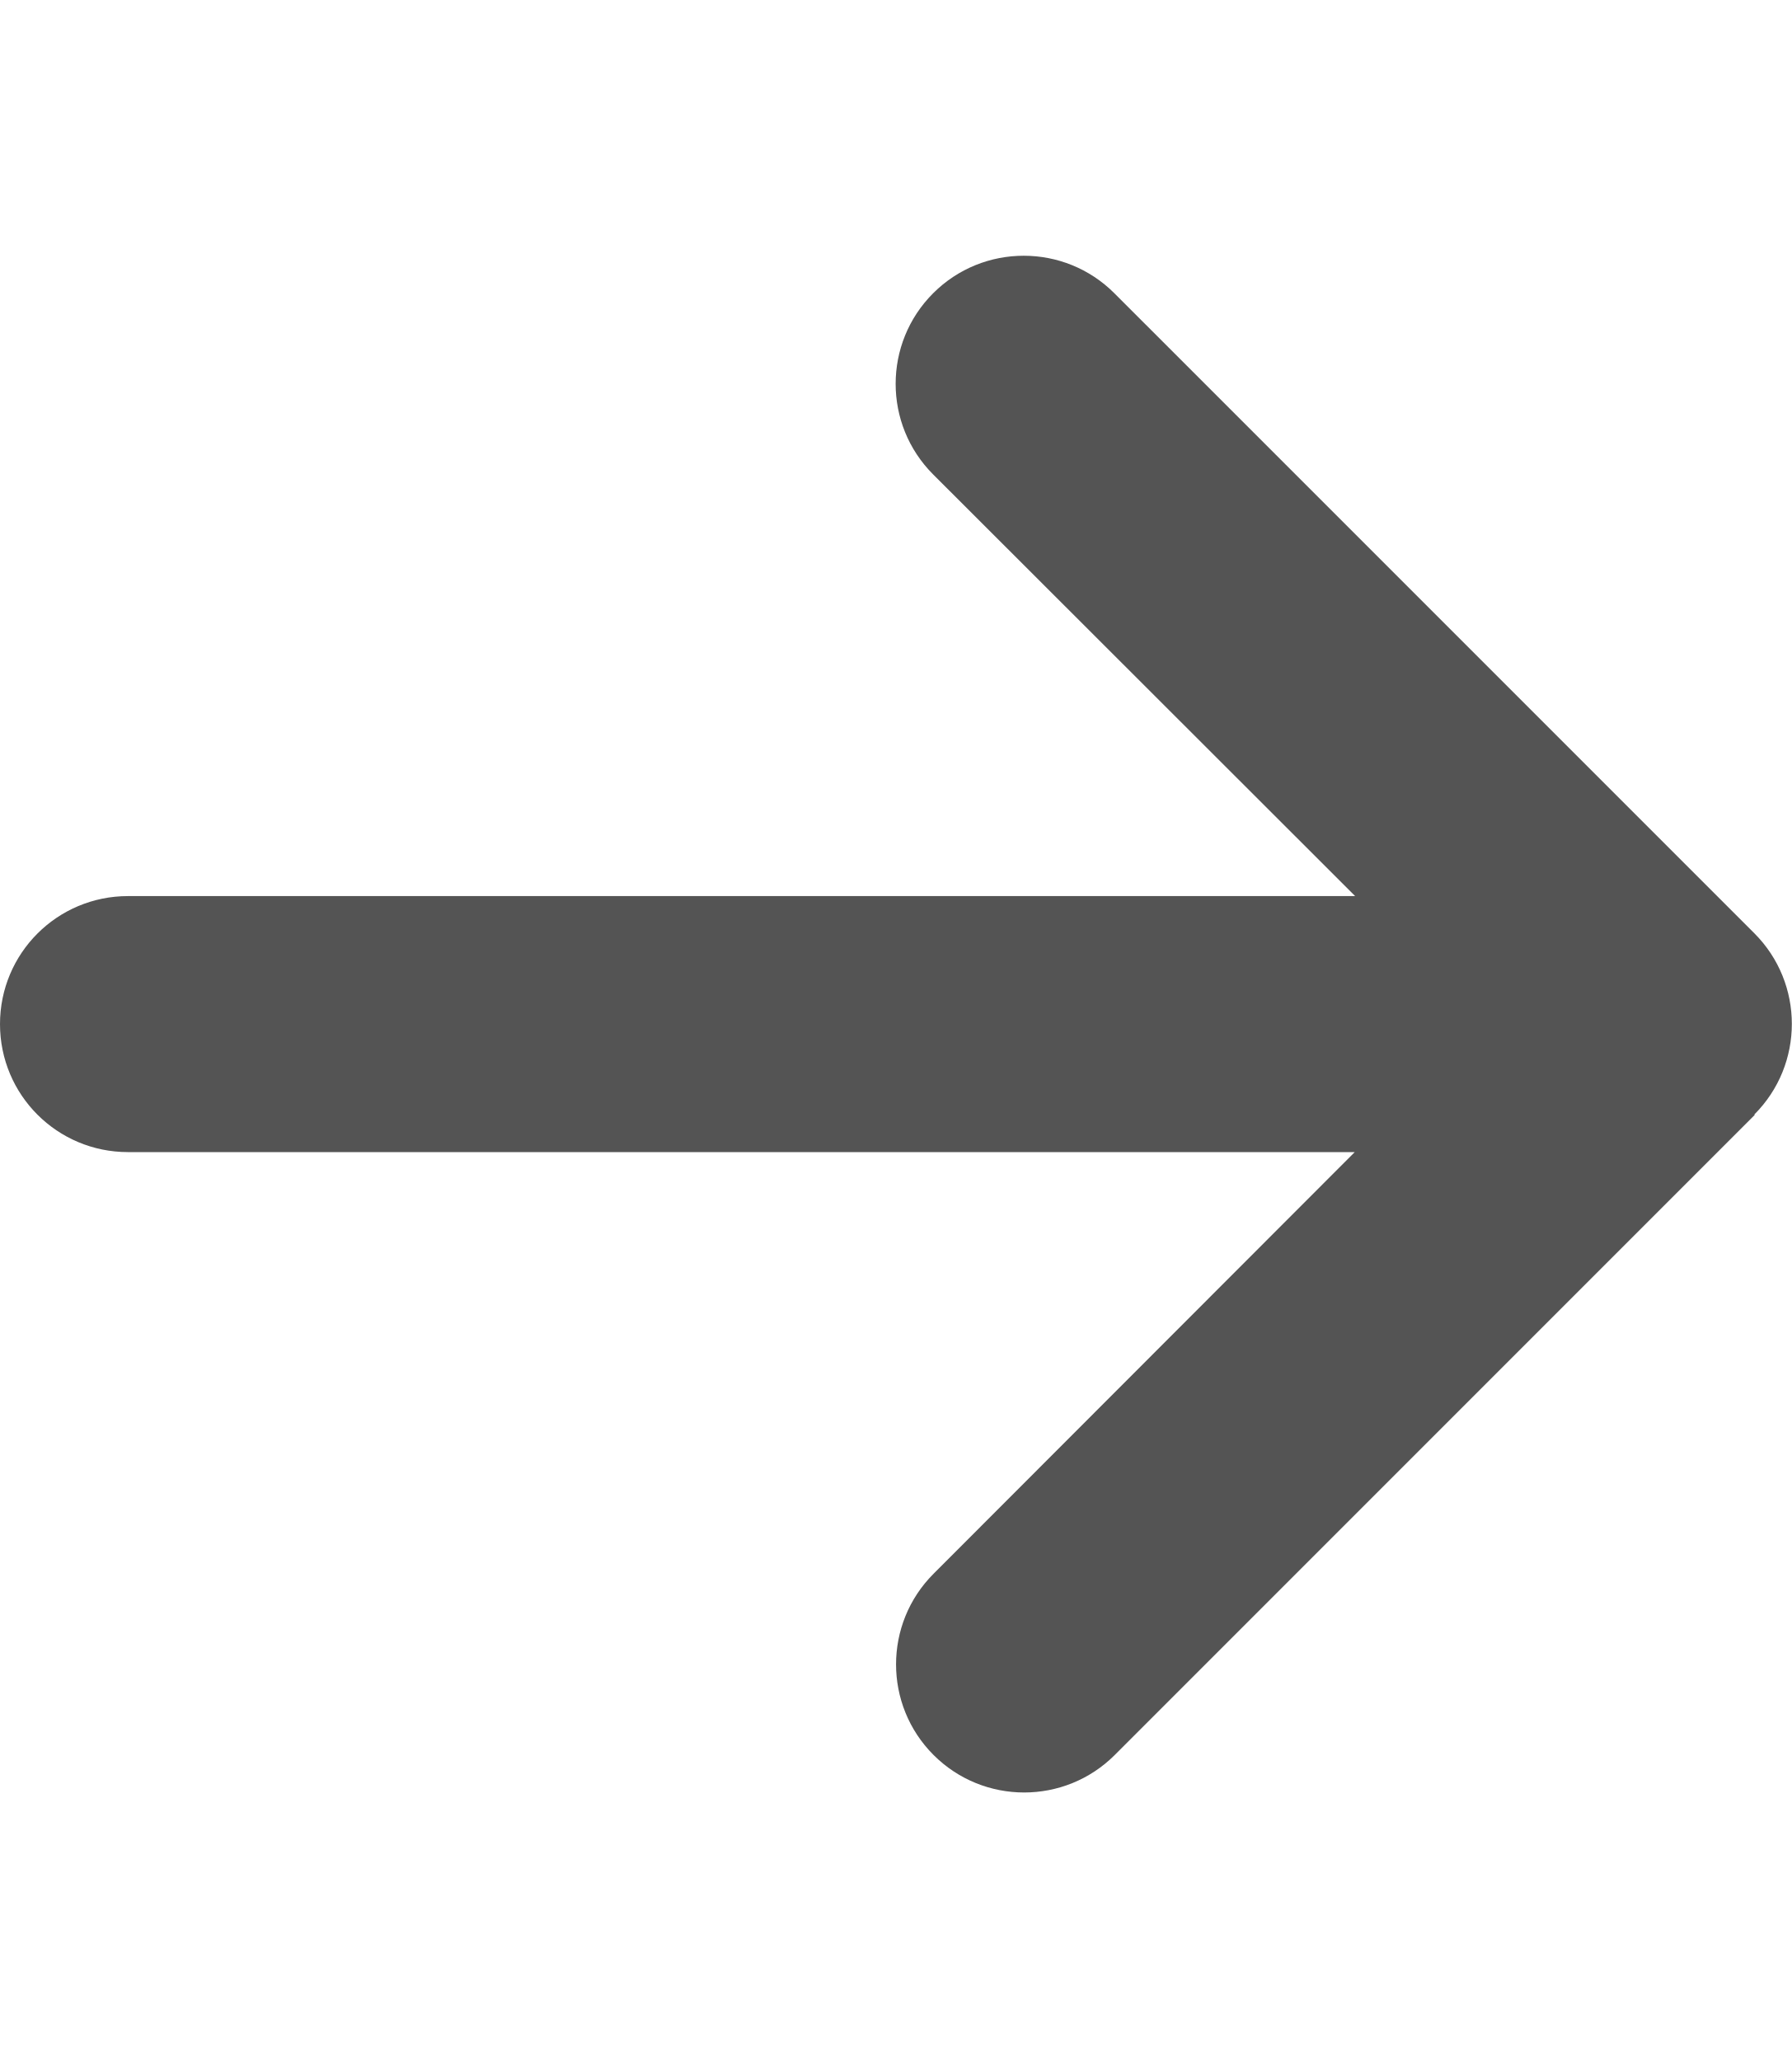
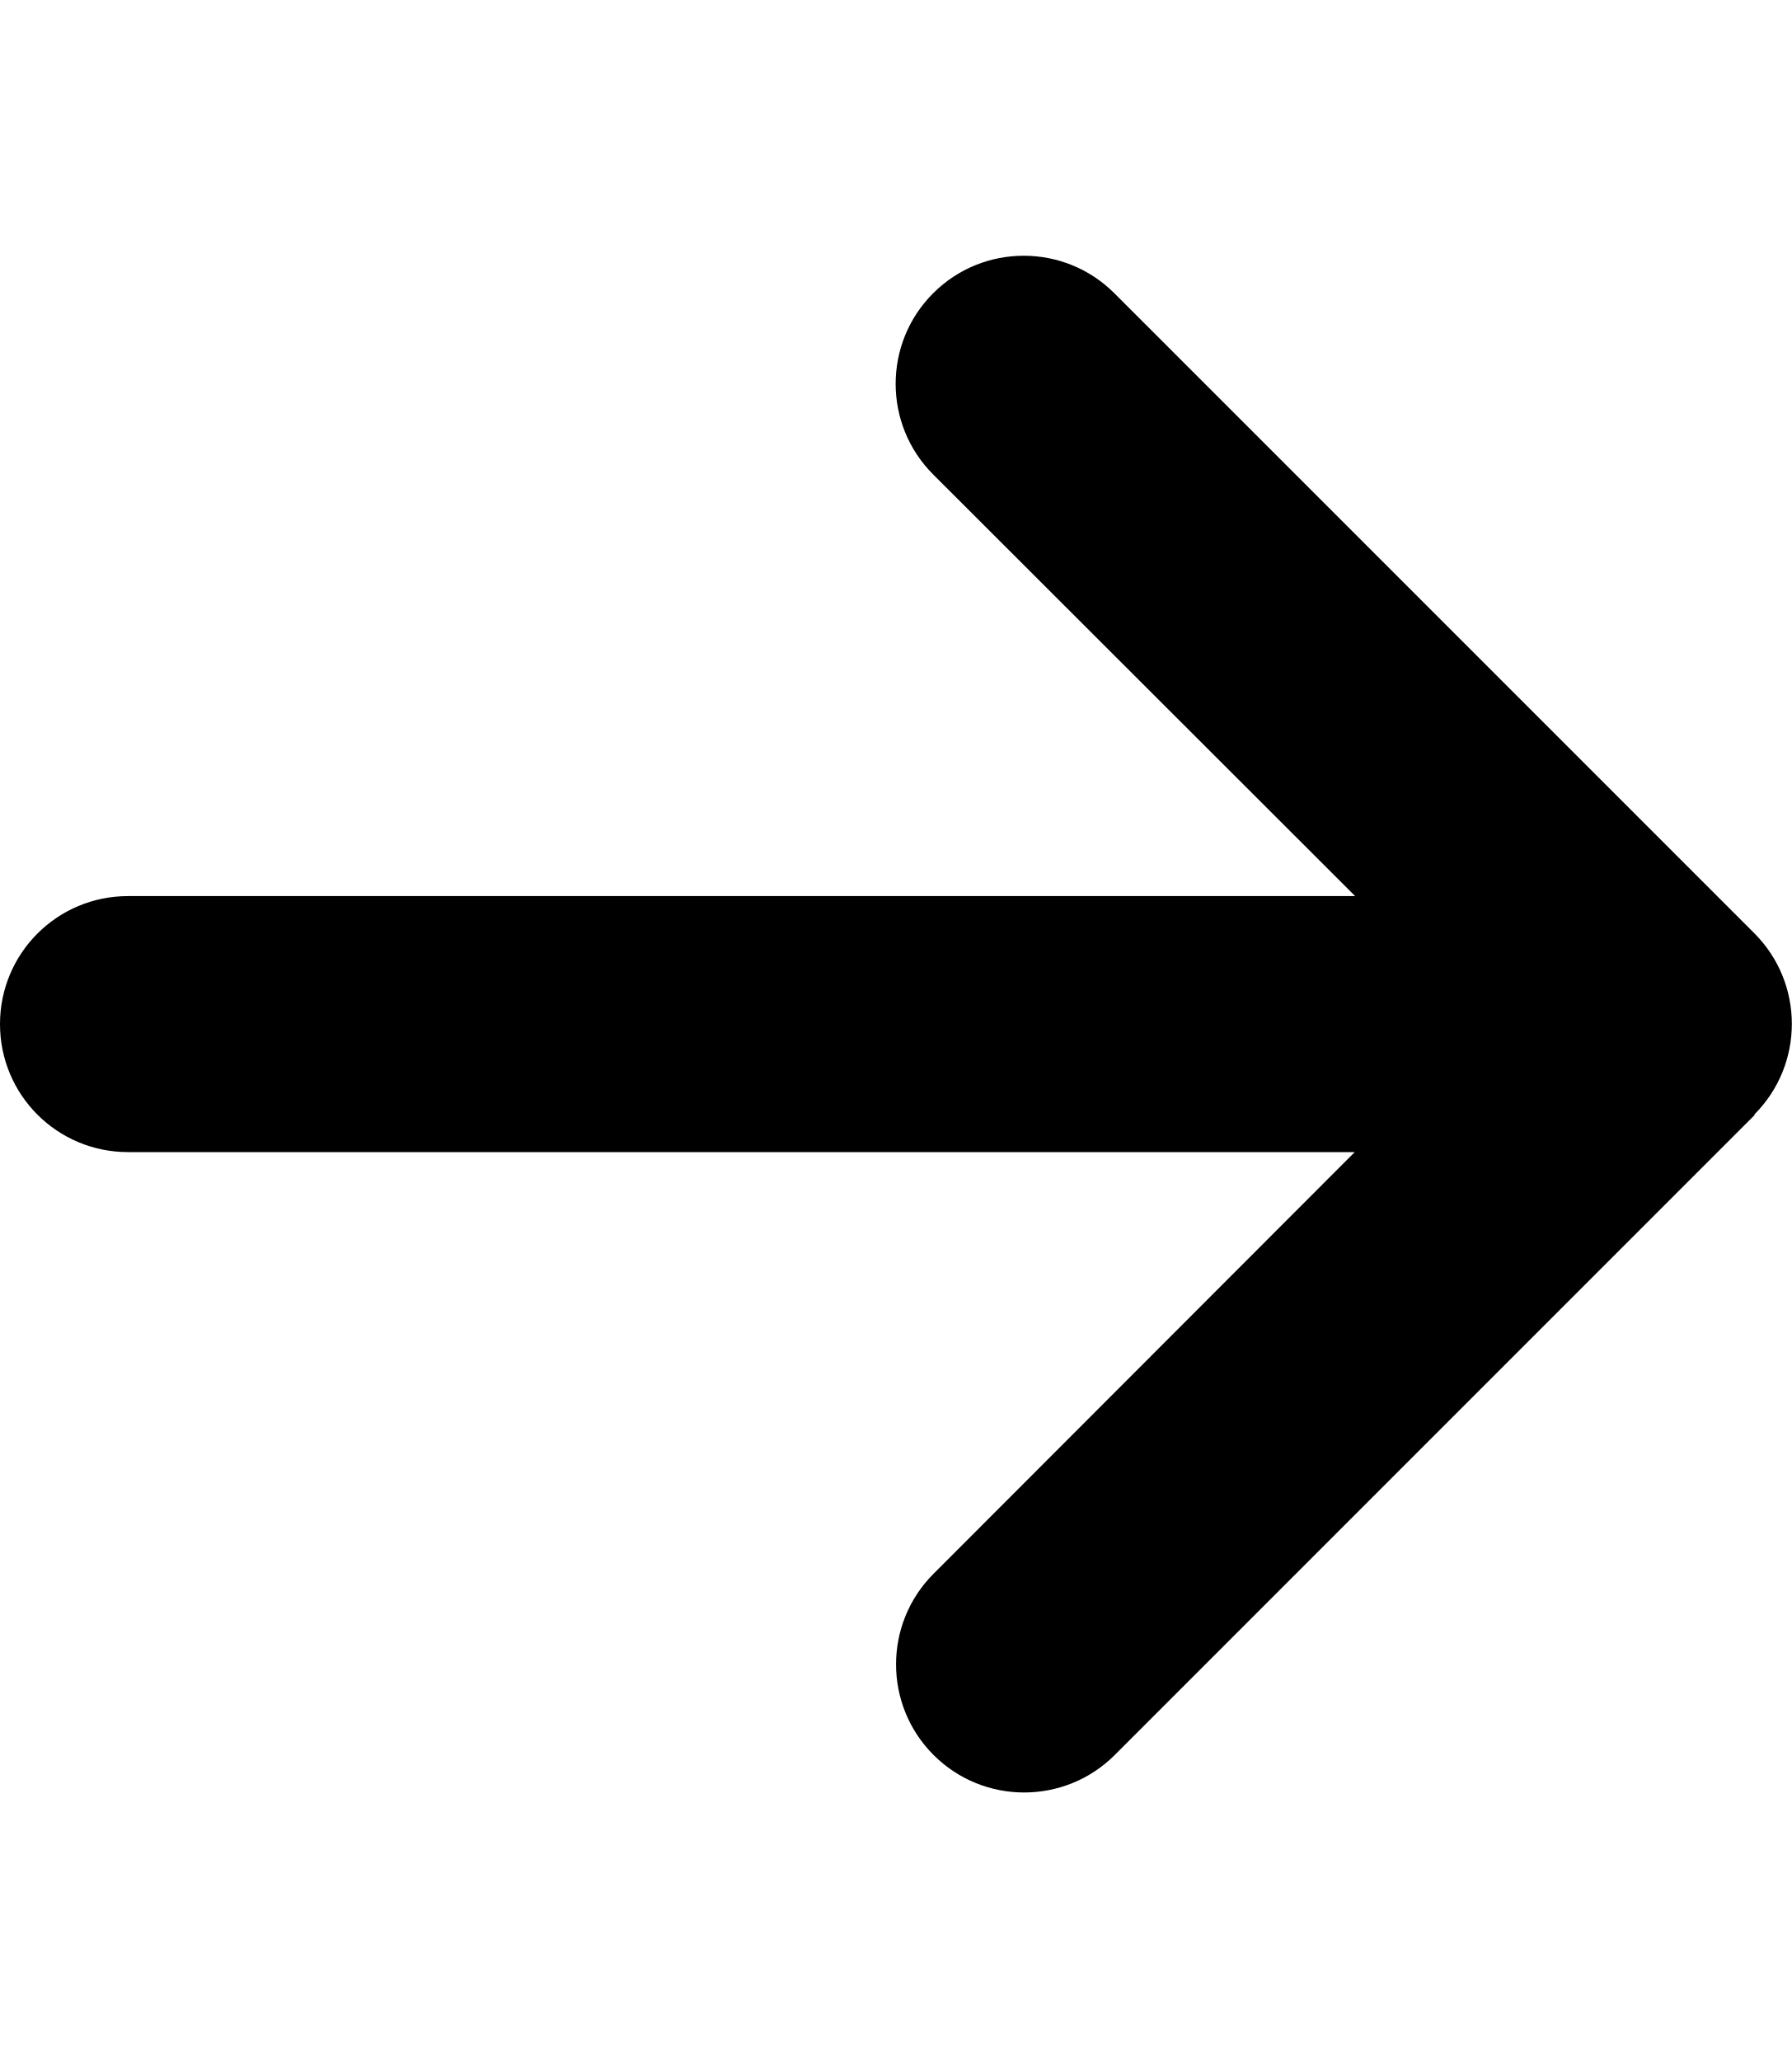
<svg xmlns="http://www.w3.org/2000/svg" width="40" height="46" viewBox="0 0 40 46" fill="none">
-   <path d="M39.161 24.875C40.277 23.759 40.277 21.946 39.161 20.83L24.875 6.545C23.759 5.429 21.946 5.429 20.83 6.545C19.714 7.661 19.714 9.473 20.83 10.589L30.25 20H2.857C1.277 20 0 21.277 0 22.857C0 24.438 1.277 25.714 2.857 25.714H30.241L20.839 35.125C19.723 36.241 19.723 38.054 20.839 39.17C21.955 40.286 23.768 40.286 24.884 39.17L39.17 24.884L39.161 24.875Z" fill="#545454" />
+   <path d="M39.161 24.875C40.277 23.759 40.277 21.946 39.161 20.83L24.875 6.545C23.759 5.429 21.946 5.429 20.83 6.545C19.714 7.661 19.714 9.473 20.83 10.589L30.25 20H2.857C1.277 20 0 21.277 0 22.857C0 24.438 1.277 25.714 2.857 25.714H30.241L20.839 35.125C19.723 36.241 19.723 38.054 20.839 39.17C21.955 40.286 23.768 40.286 24.884 39.17L39.17 24.884L39.161 24.875Z" fill="black" />
</svg>
